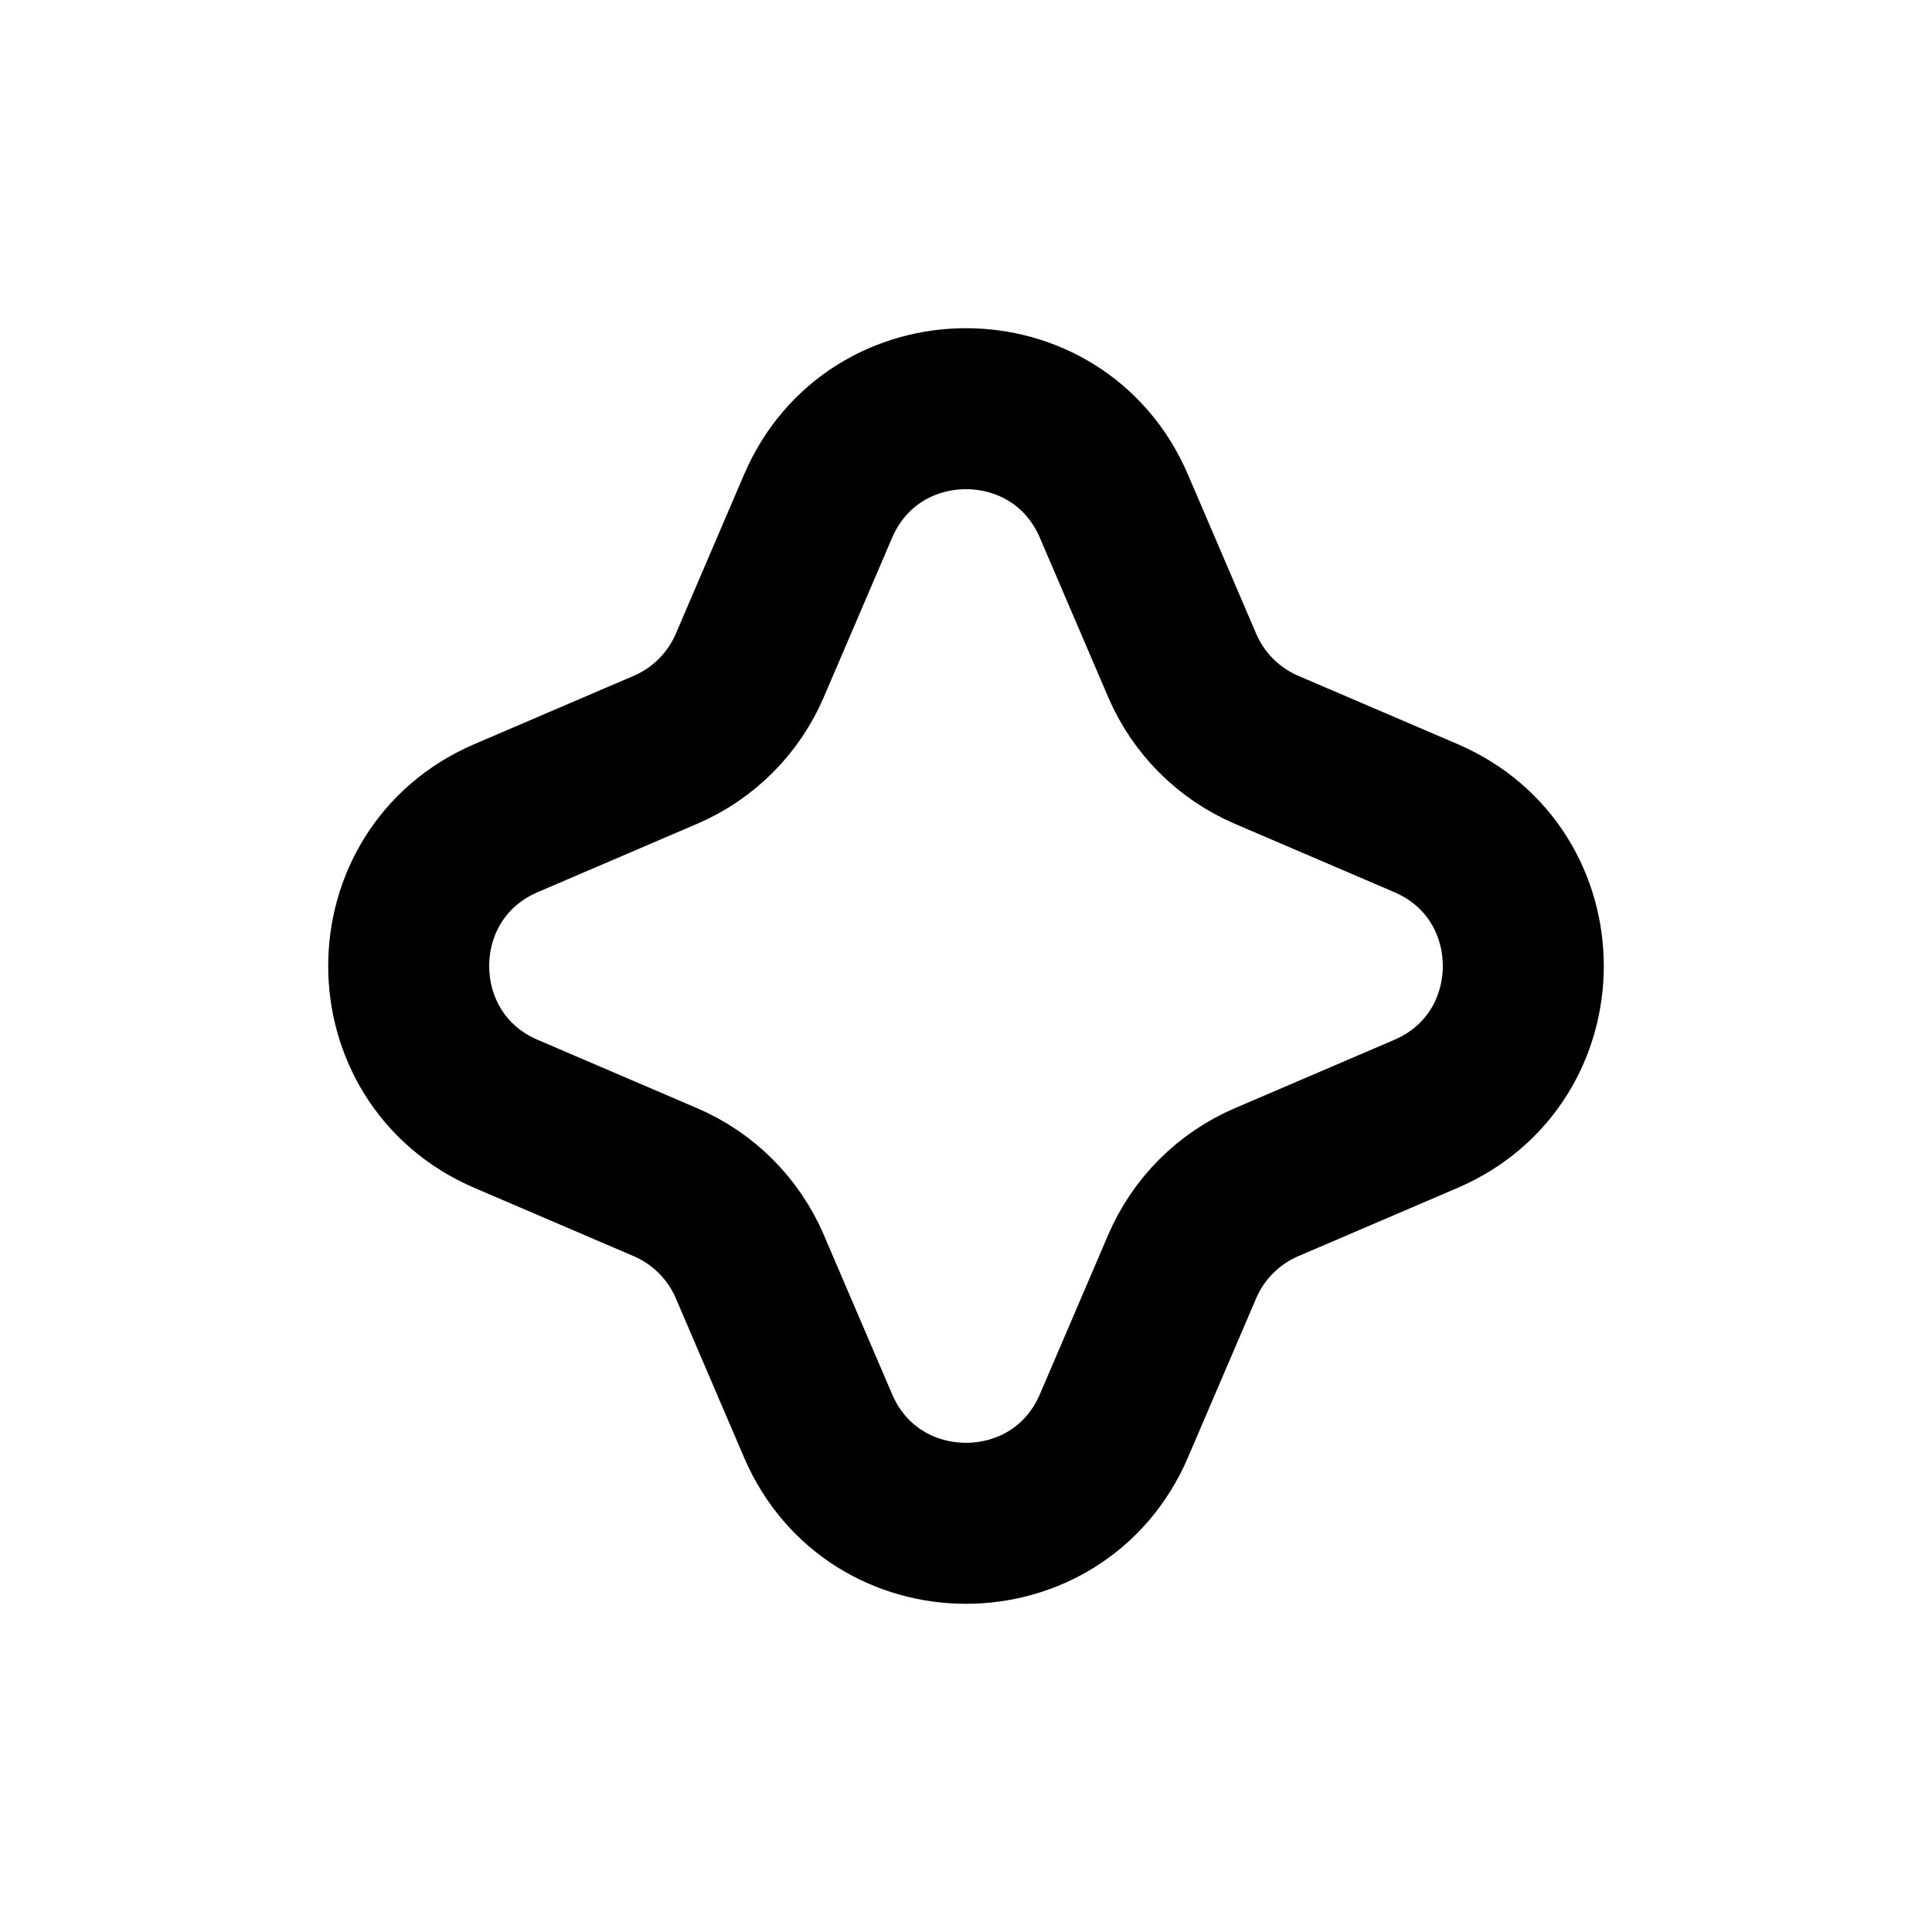
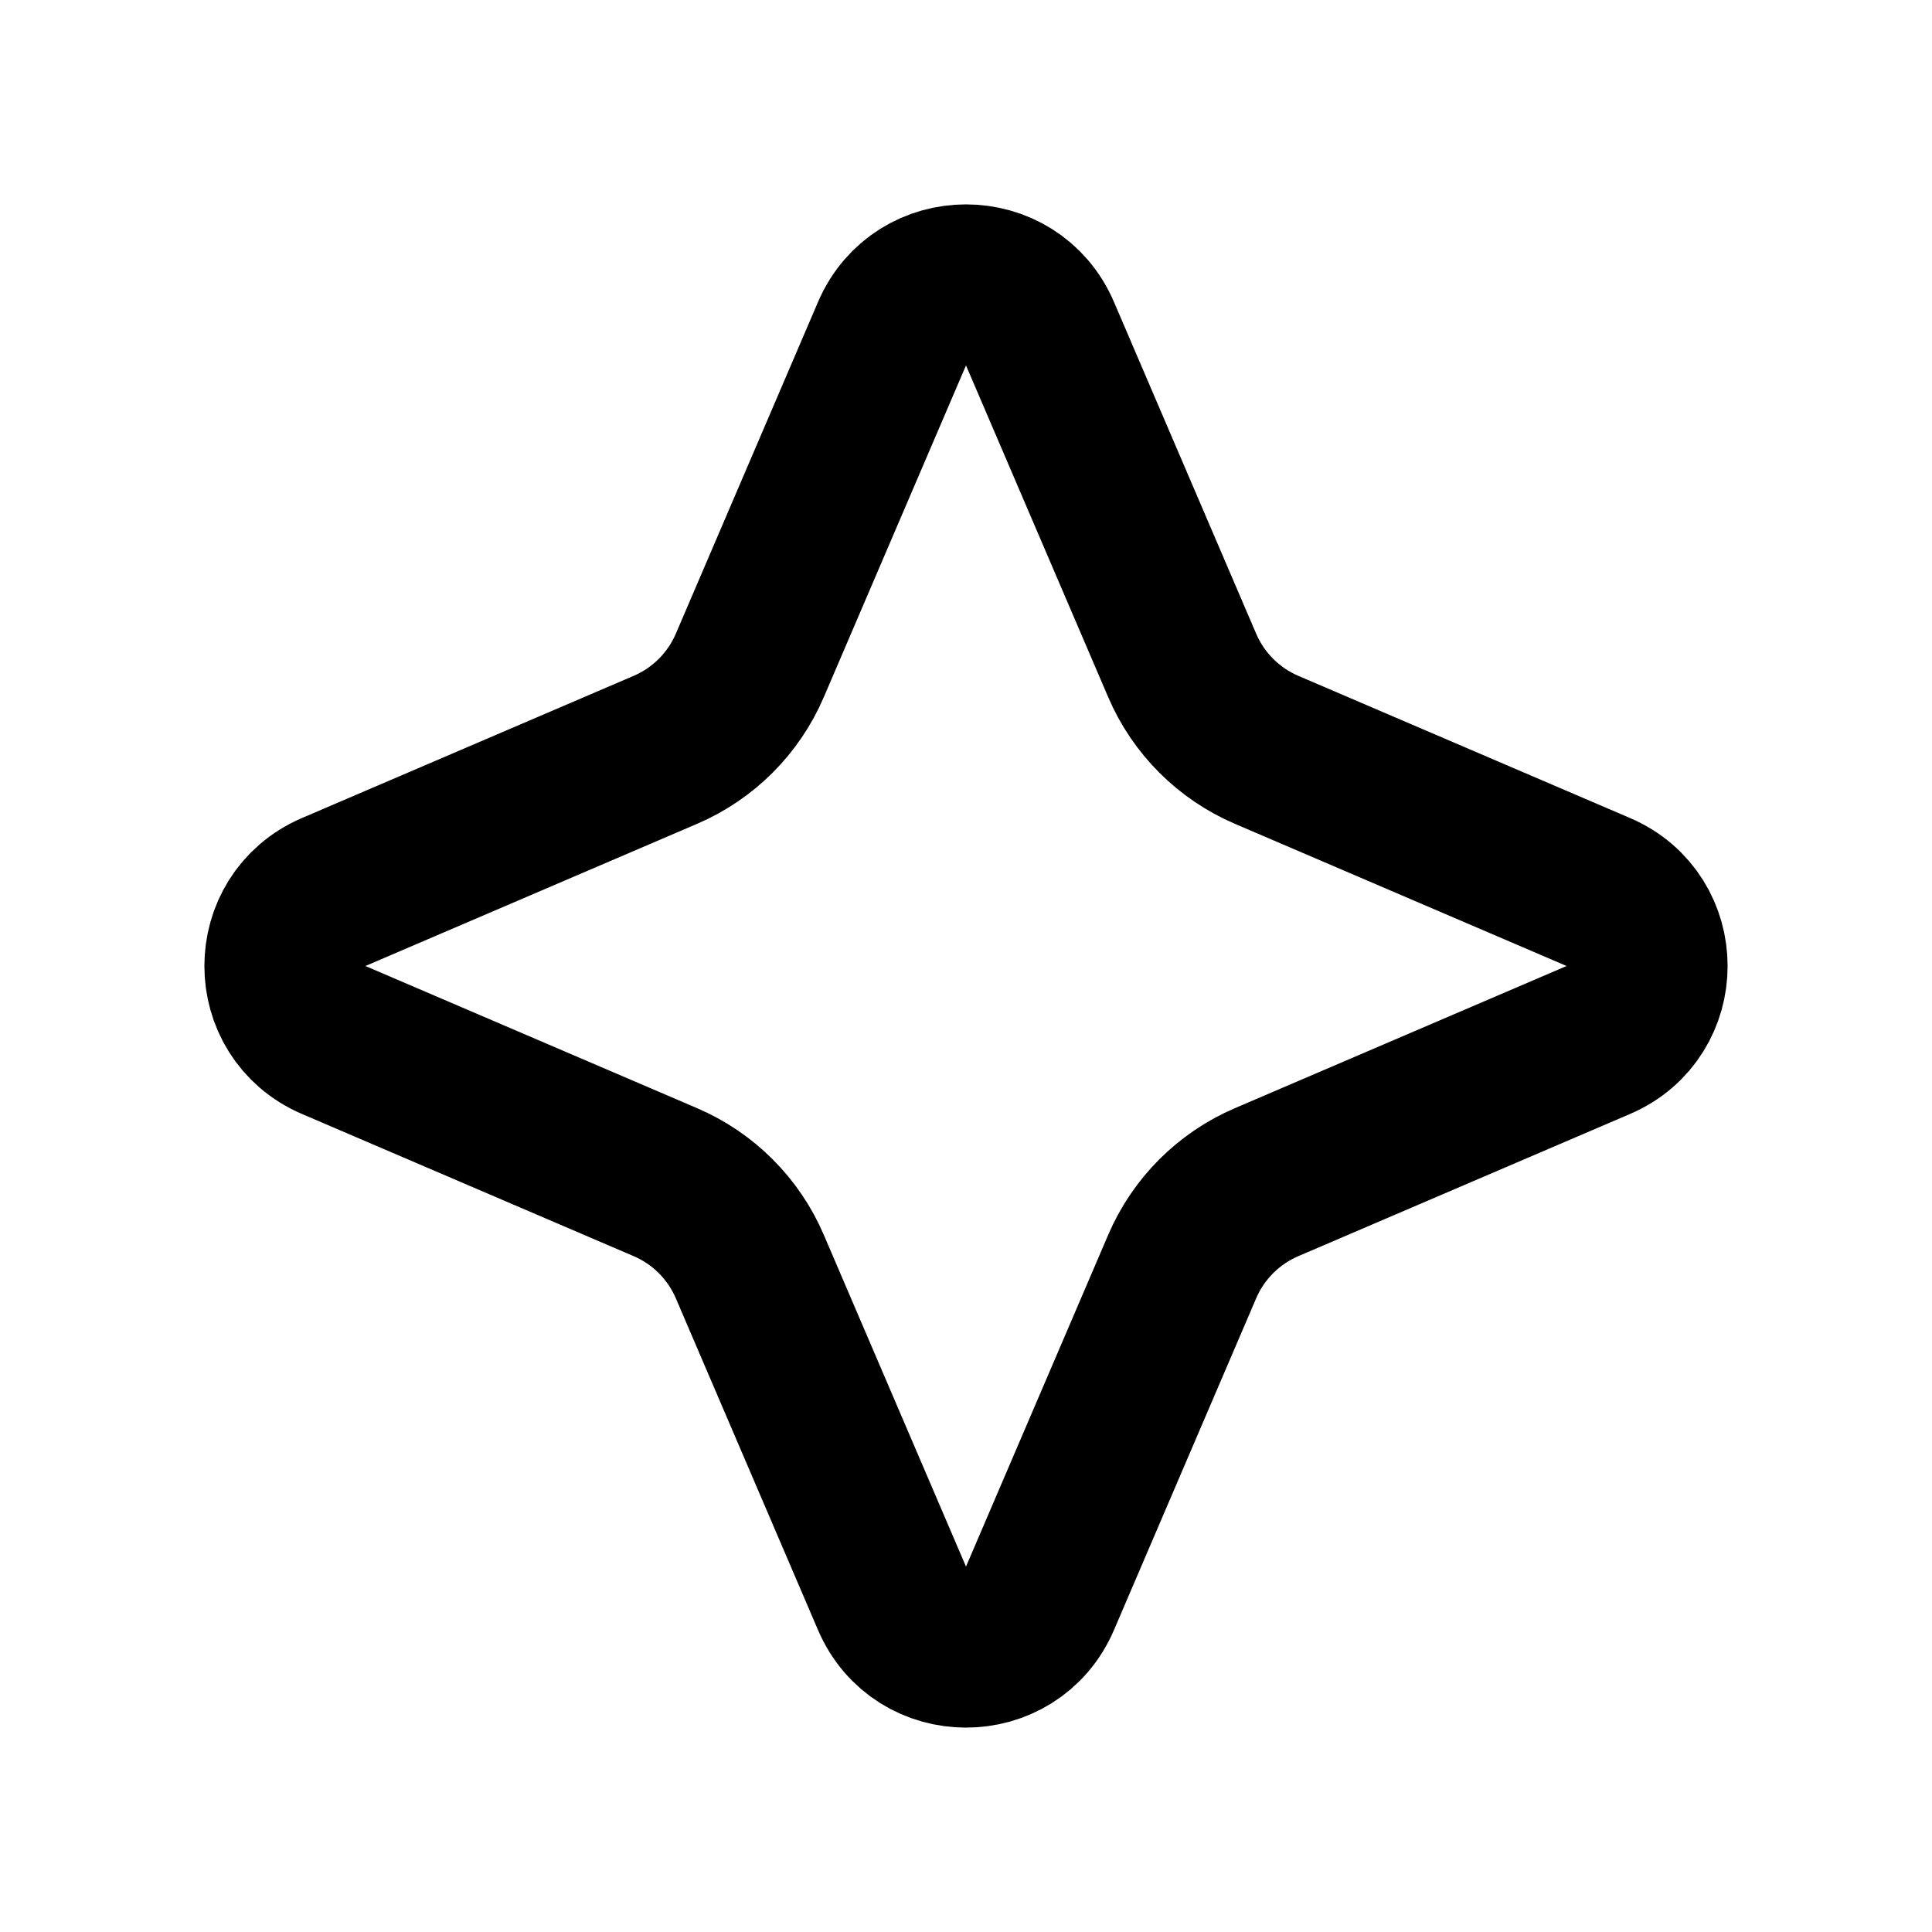
<svg xmlns="http://www.w3.org/2000/svg" width="24" height="24" viewBox="0 0 24 24" fill="none">
-   <path d="M8.265 9.315L6.289 10.162C4.673 10.854 4.673 13.146 6.289 13.838L8.265 14.685C8.737 14.887 9.113 15.263 9.315 15.735L10.162 17.711C10.854 19.327 13.146 19.327 13.838 17.711L14.685 15.735C14.887 15.263 15.263 14.887 15.735 14.685L17.711 13.838C19.327 13.146 19.327 10.854 17.711 10.162L15.735 9.315C15.263 9.113 14.887 8.737 14.685 8.265L13.838 6.289C13.146 4.673 10.854 4.673 10.162 6.289L9.315 8.265C9.113 8.737 8.737 9.113 8.265 9.315Z" stroke="black" stroke-width="2" />
+   <path d="M8.265 9.315L4.145 11.081C3.337 11.427 3.337 12.573 4.145 12.919L8.265 14.685C8.737 14.887 9.113 15.263 9.315 15.735L11.081 19.855C11.427 20.663 12.573 20.663 12.919 19.855L14.685 15.735C14.887 15.263 15.263 14.887 15.735 14.685L19.855 12.919C20.663 12.573 20.663 11.427 19.855 11.081L15.735 9.315C15.263 9.113 14.887 8.737 14.685 8.265L12.919 4.145C12.573 3.337 11.427 3.337 11.081 4.145L9.315 8.265C9.113 8.737 8.737 9.113 8.265 9.315Z" stroke="black" stroke-width="2" />
</svg>
